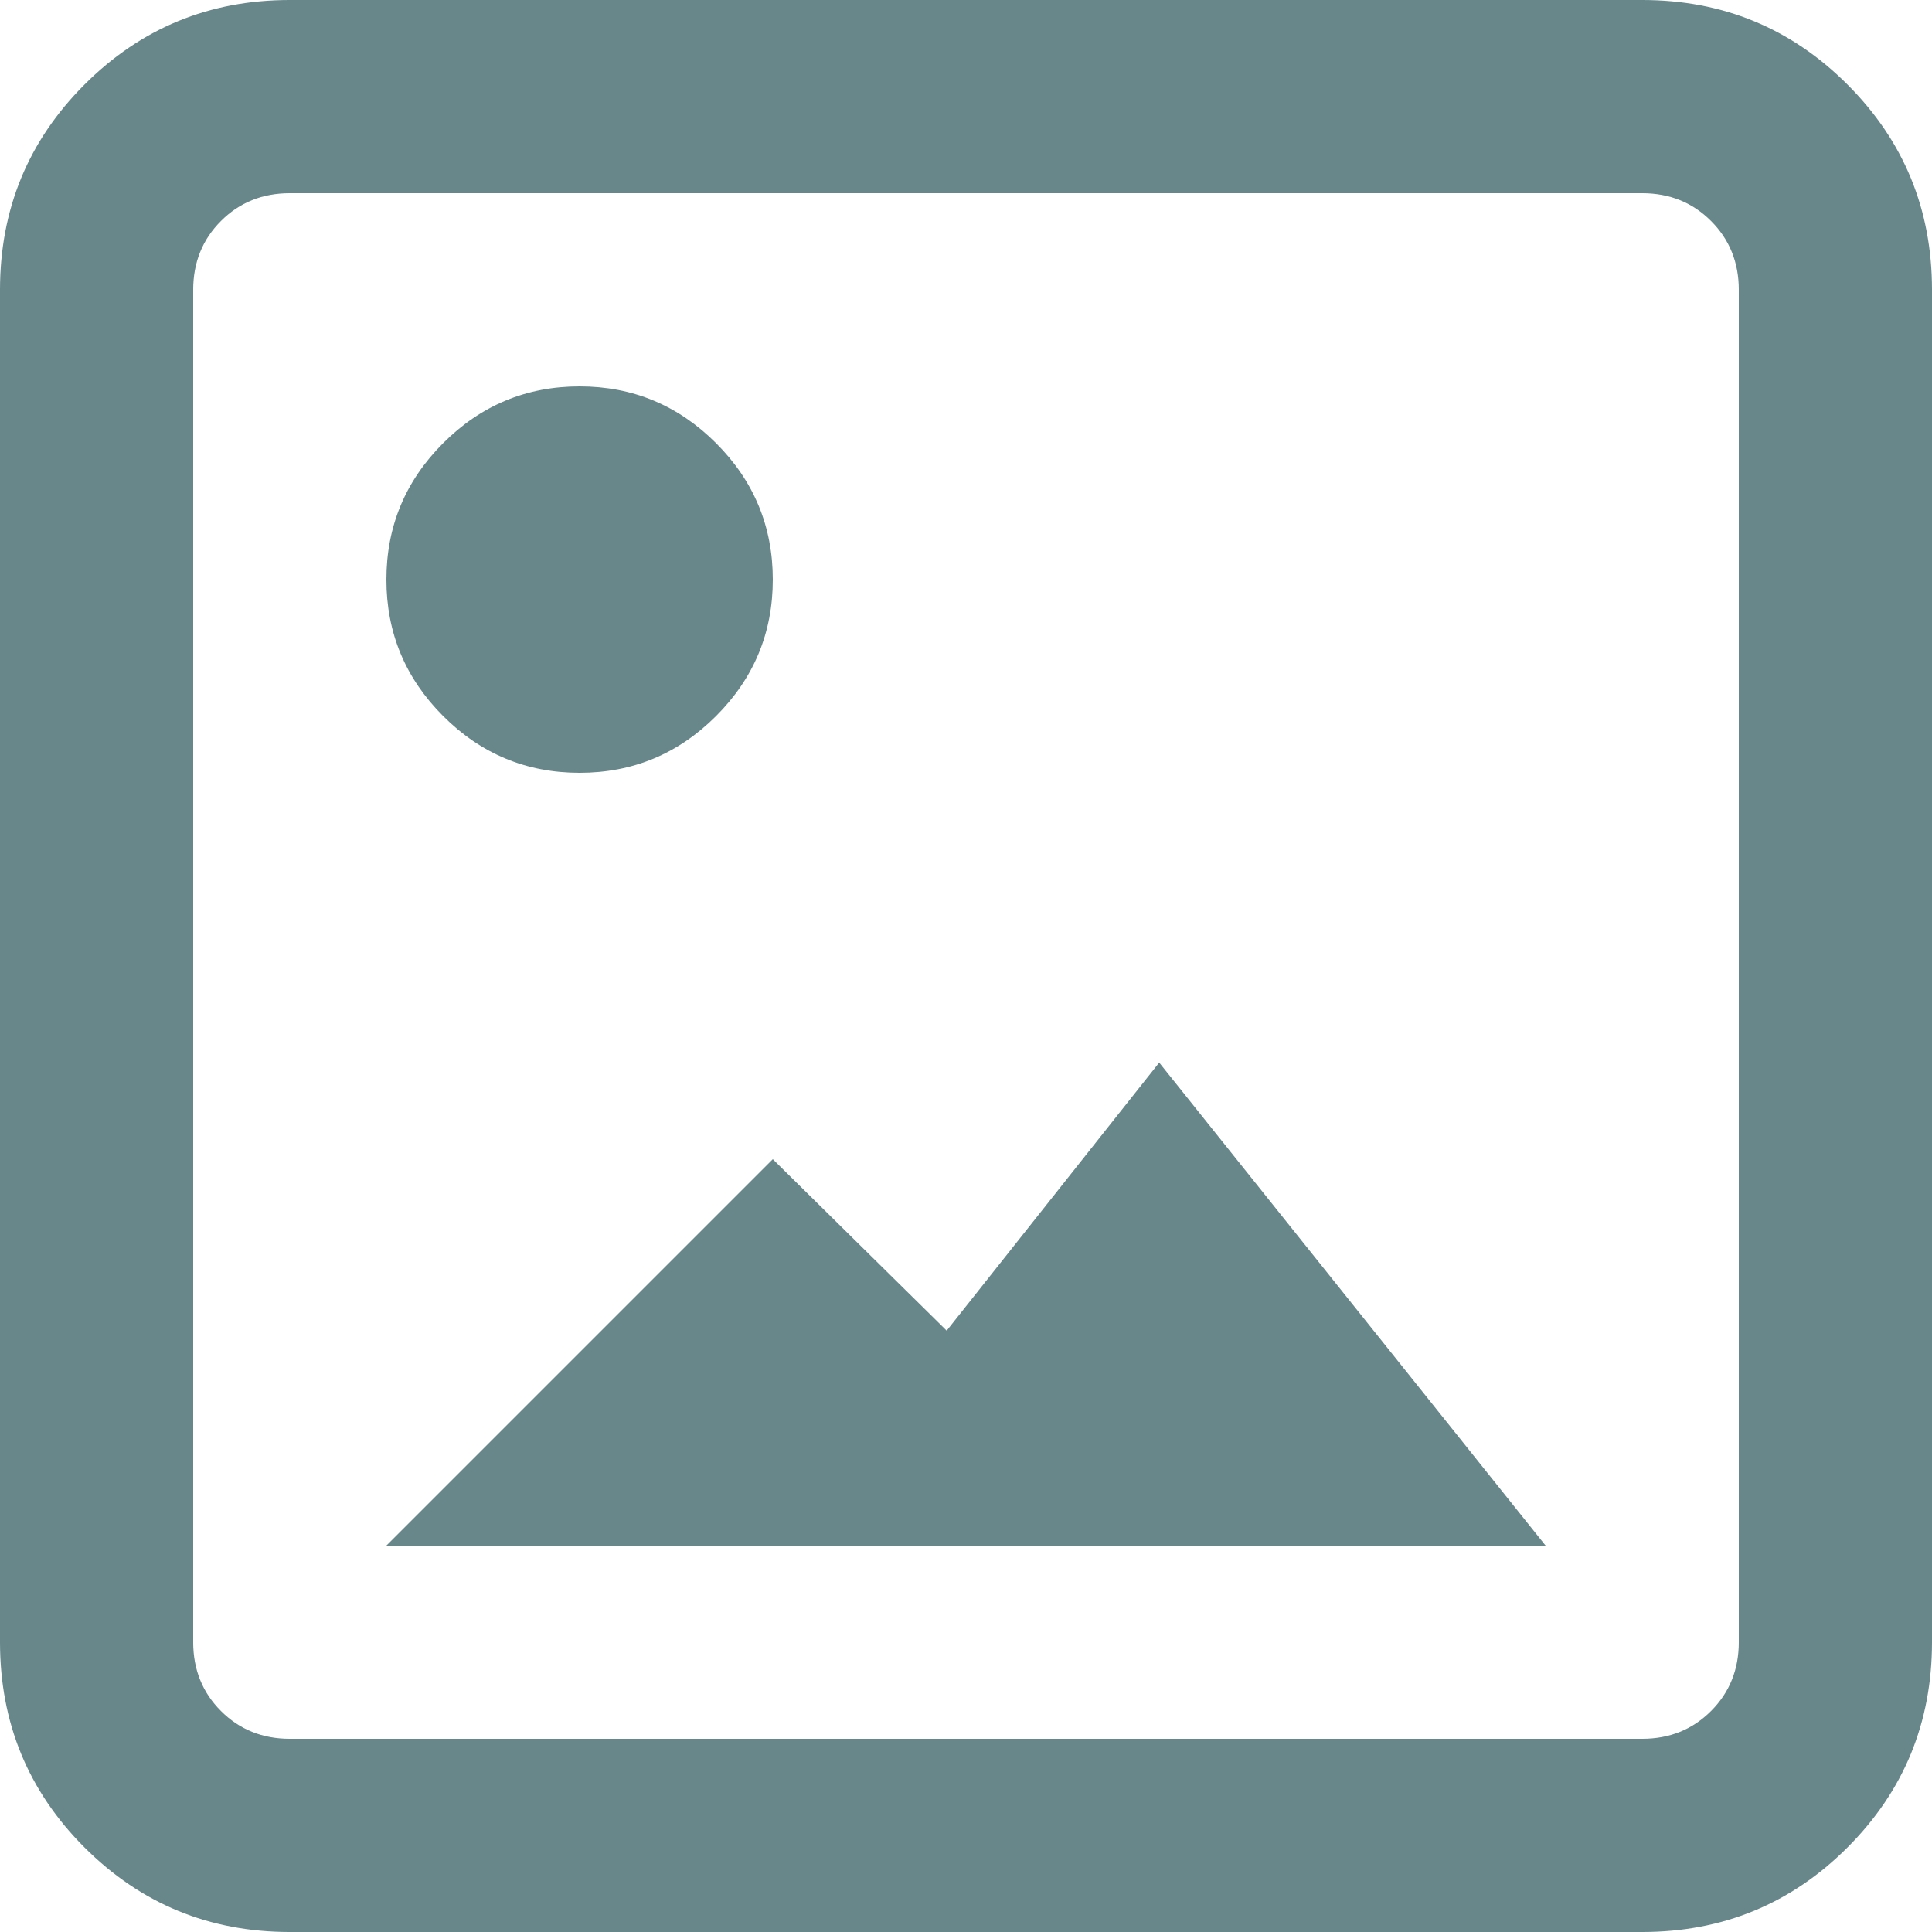
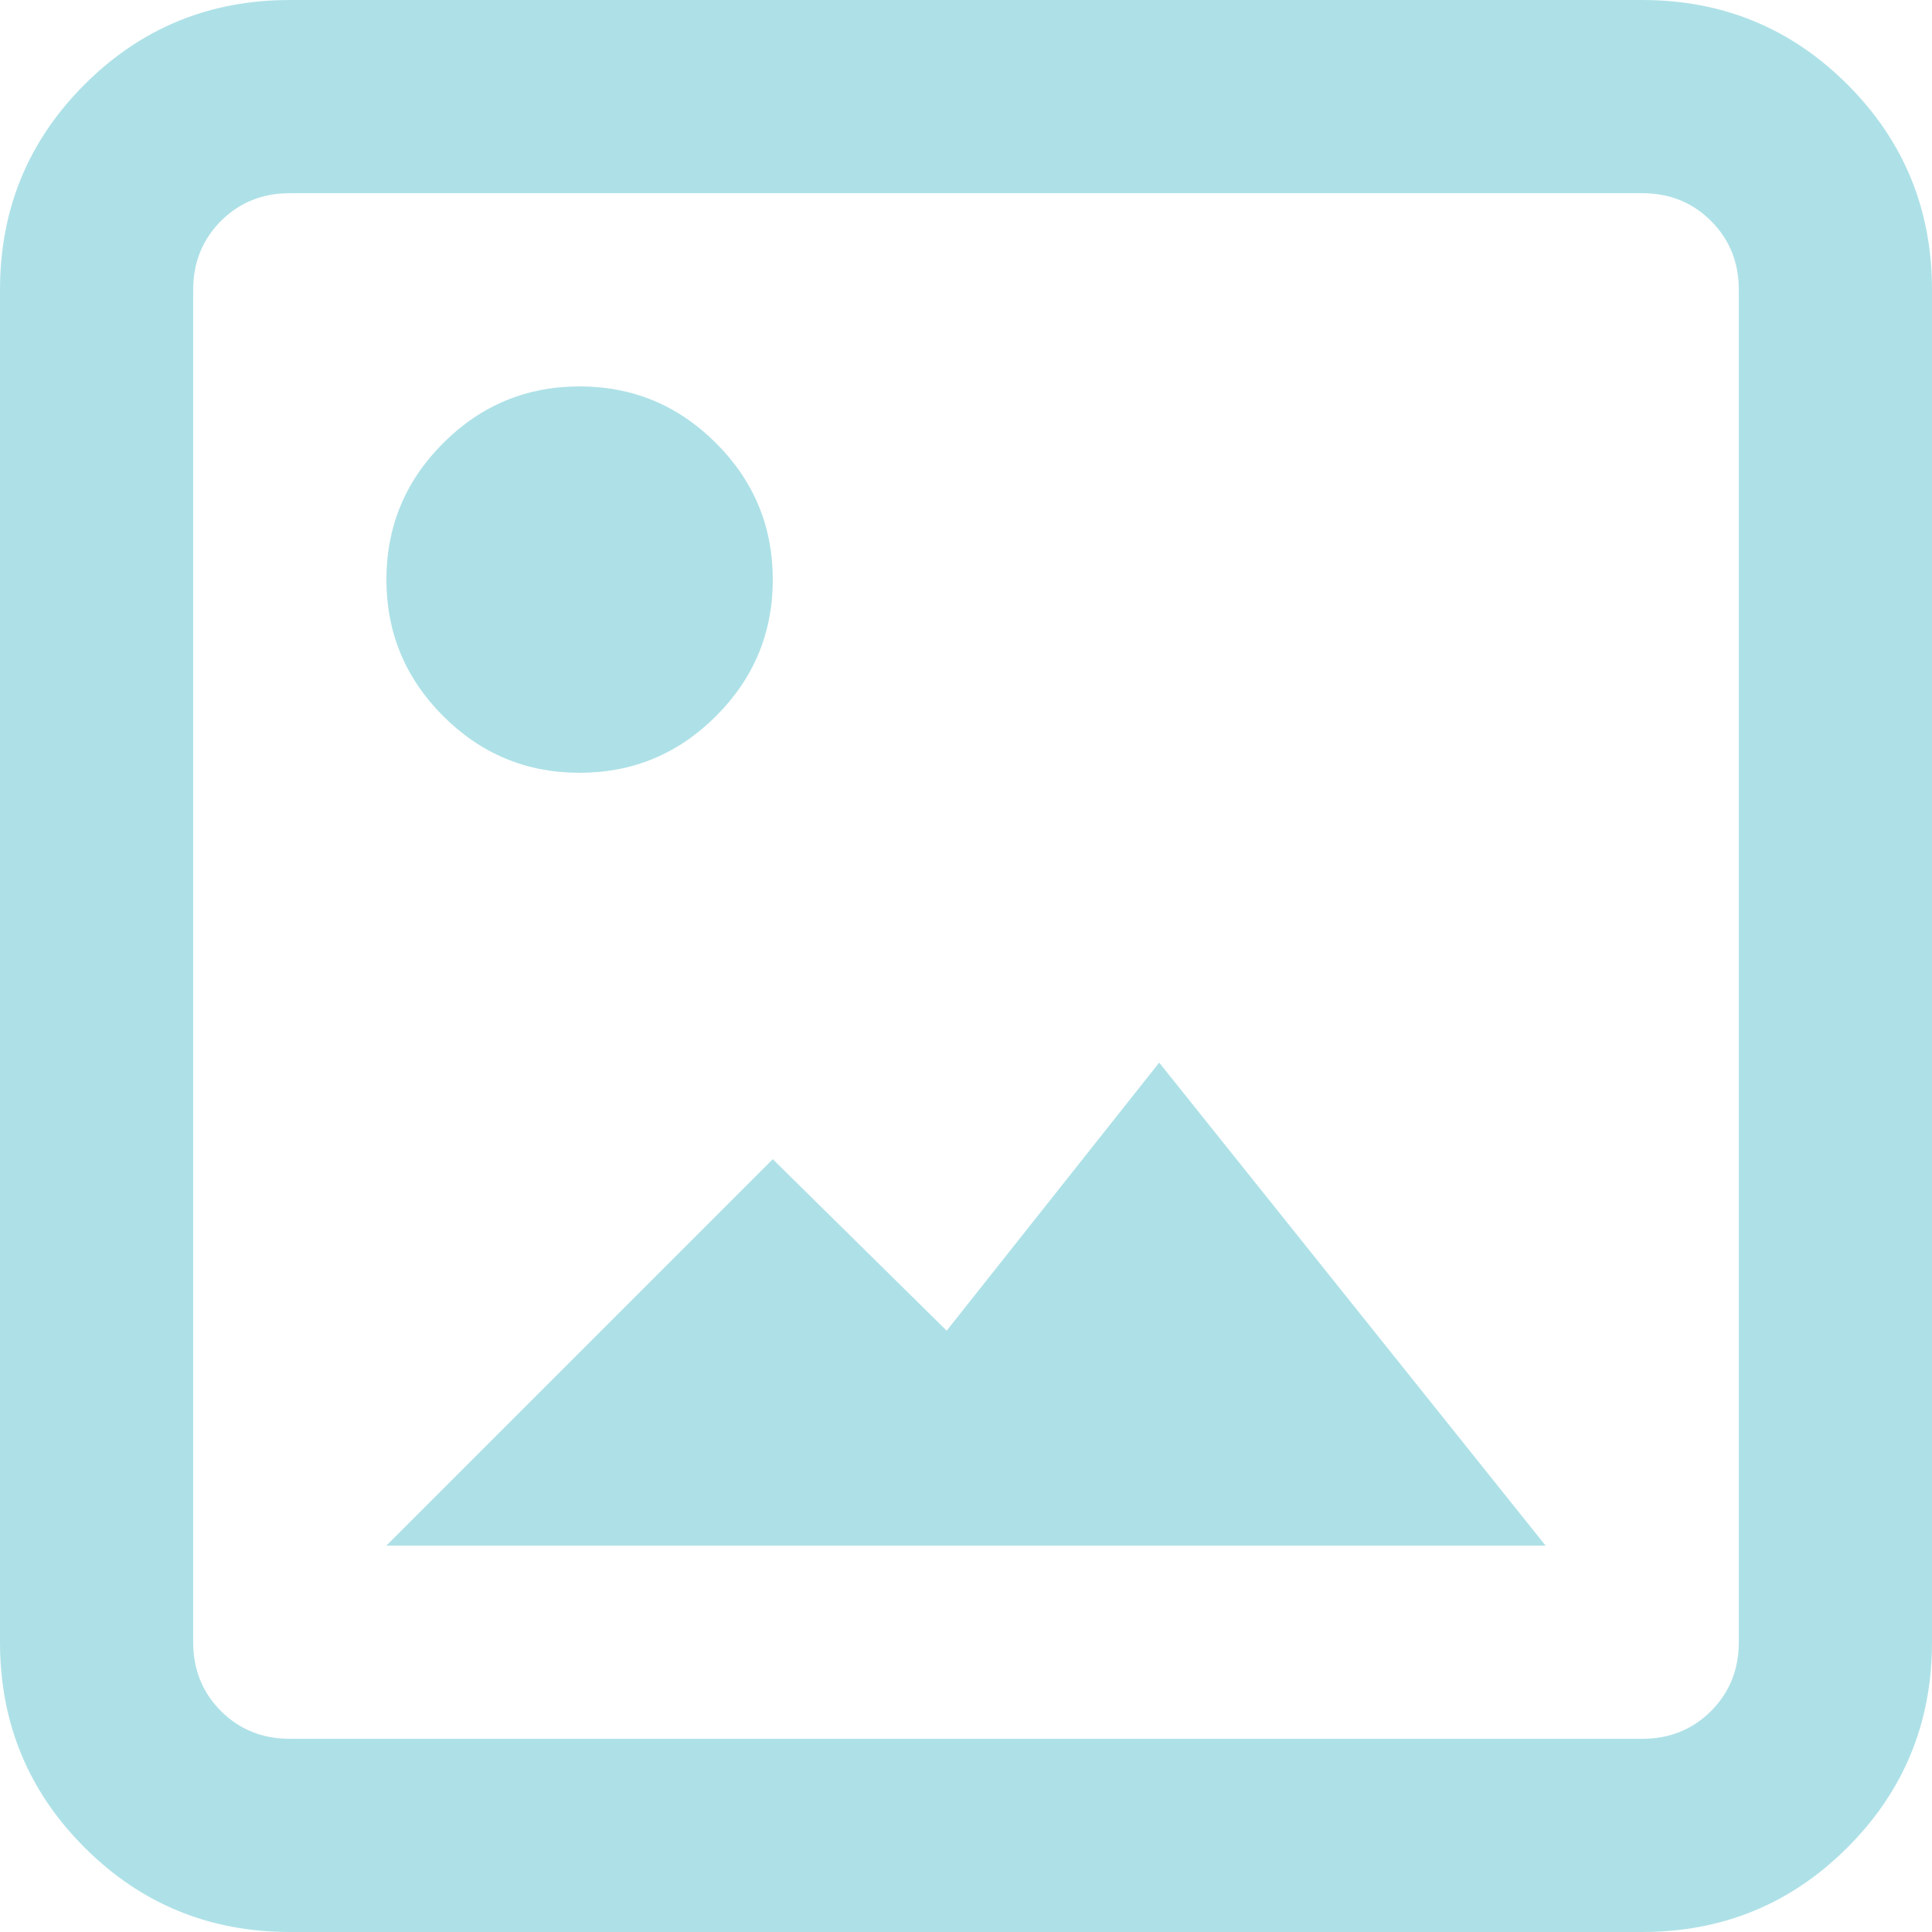
- <svg xmlns="http://www.w3.org/2000/svg" width="75" height="75" viewBox="0 0 75 75" fill="none">
-   <path d="M11.25 75C8.125 75 5.469 73.906 3.281 71.719C1.094 69.531 0 66.875 0 63.75V11.25C0 8.125 1.094 5.469 3.281 3.281C5.469 1.094 8.125 0 11.25 0H63.75C66.875 0 69.531 1.094 71.719 3.281C73.906 5.469 75 8.125 75 11.25V63.75C75 66.875 73.906 69.531 71.719 71.719C69.531 73.906 66.875 75 63.75 75H11.25ZM11.25 67.5H63.75C64.812 67.5 65.703 67.141 66.422 66.422C67.141 65.703 67.5 64.812 67.5 63.75V11.25C67.5 10.188 67.141 9.297 66.422 8.578C65.703 7.859 64.812 7.5 63.75 7.5H11.25C10.188 7.5 9.297 7.859 8.578 8.578C7.859 9.297 7.5 10.188 7.5 11.25V63.75C7.5 64.812 7.859 65.703 8.578 66.422C9.297 67.141 10.188 67.5 11.25 67.5ZM15 60L30 45L36.75 51.656L45 41.25L60 60H15ZM22.5 30C20.438 30 18.672 29.266 17.203 27.797C15.734 26.328 15 24.562 15 22.5C15 20.438 15.734 18.672 17.203 17.203C18.672 15.734 20.438 15 22.5 15C24.562 15 26.328 15.734 27.797 17.203C29.266 18.672 30 20.438 30 22.5C30 24.562 29.266 26.328 27.797 27.797C26.328 29.266 24.562 30 22.5 30Z" fill="#68878B" />
+ <svg xmlns="http://www.w3.org/2000/svg" width="60" height="60" viewBox="0 0 60 60" fill="none">
+   <path d="M9 60C6.5 60 4.375 59.125 2.625 57.375C0.875 55.625 0 53.5 0 51V9C0 6.5 0.875 4.375 2.625 2.625C4.375 0.875 6.5 0 9 0H51C53.5 0 55.625 0.875 57.375 2.625C59.125 4.375 60 6.5 60 9V51C60 53.5 59.125 55.625 57.375 57.375C55.625 59.125 53.5 60 51 60H9ZM9 54H51C51.85 54 52.562 53.712 53.138 53.138C53.712 52.562 54 51.85 54 51V9C54 8.15 53.712 7.438 53.138 6.862C52.562 6.287 51.85 6 51 6H9C8.15 6 7.438 6.287 6.862 6.862C6.287 7.438 6 8.15 6 9V51C6 51.85 6.287 52.562 6.862 53.138C7.438 53.712 8.15 54 9 54ZM12 48L24 36L29.4 41.325L36 33L48 48H12ZM18 24C16.35 24 14.938 23.413 13.762 22.238C12.588 21.062 12 19.65 12 18C12 16.35 12.588 14.938 13.762 13.762C14.938 12.588 16.35 12 18 12C19.65 12 21.062 12.588 22.238 13.762C23.413 14.938 24 16.35 24 18C24 19.65 23.413 21.062 22.238 22.238C21.062 23.413 19.65 24 18 24Z" fill="#AEE1E7" />
</svg>
